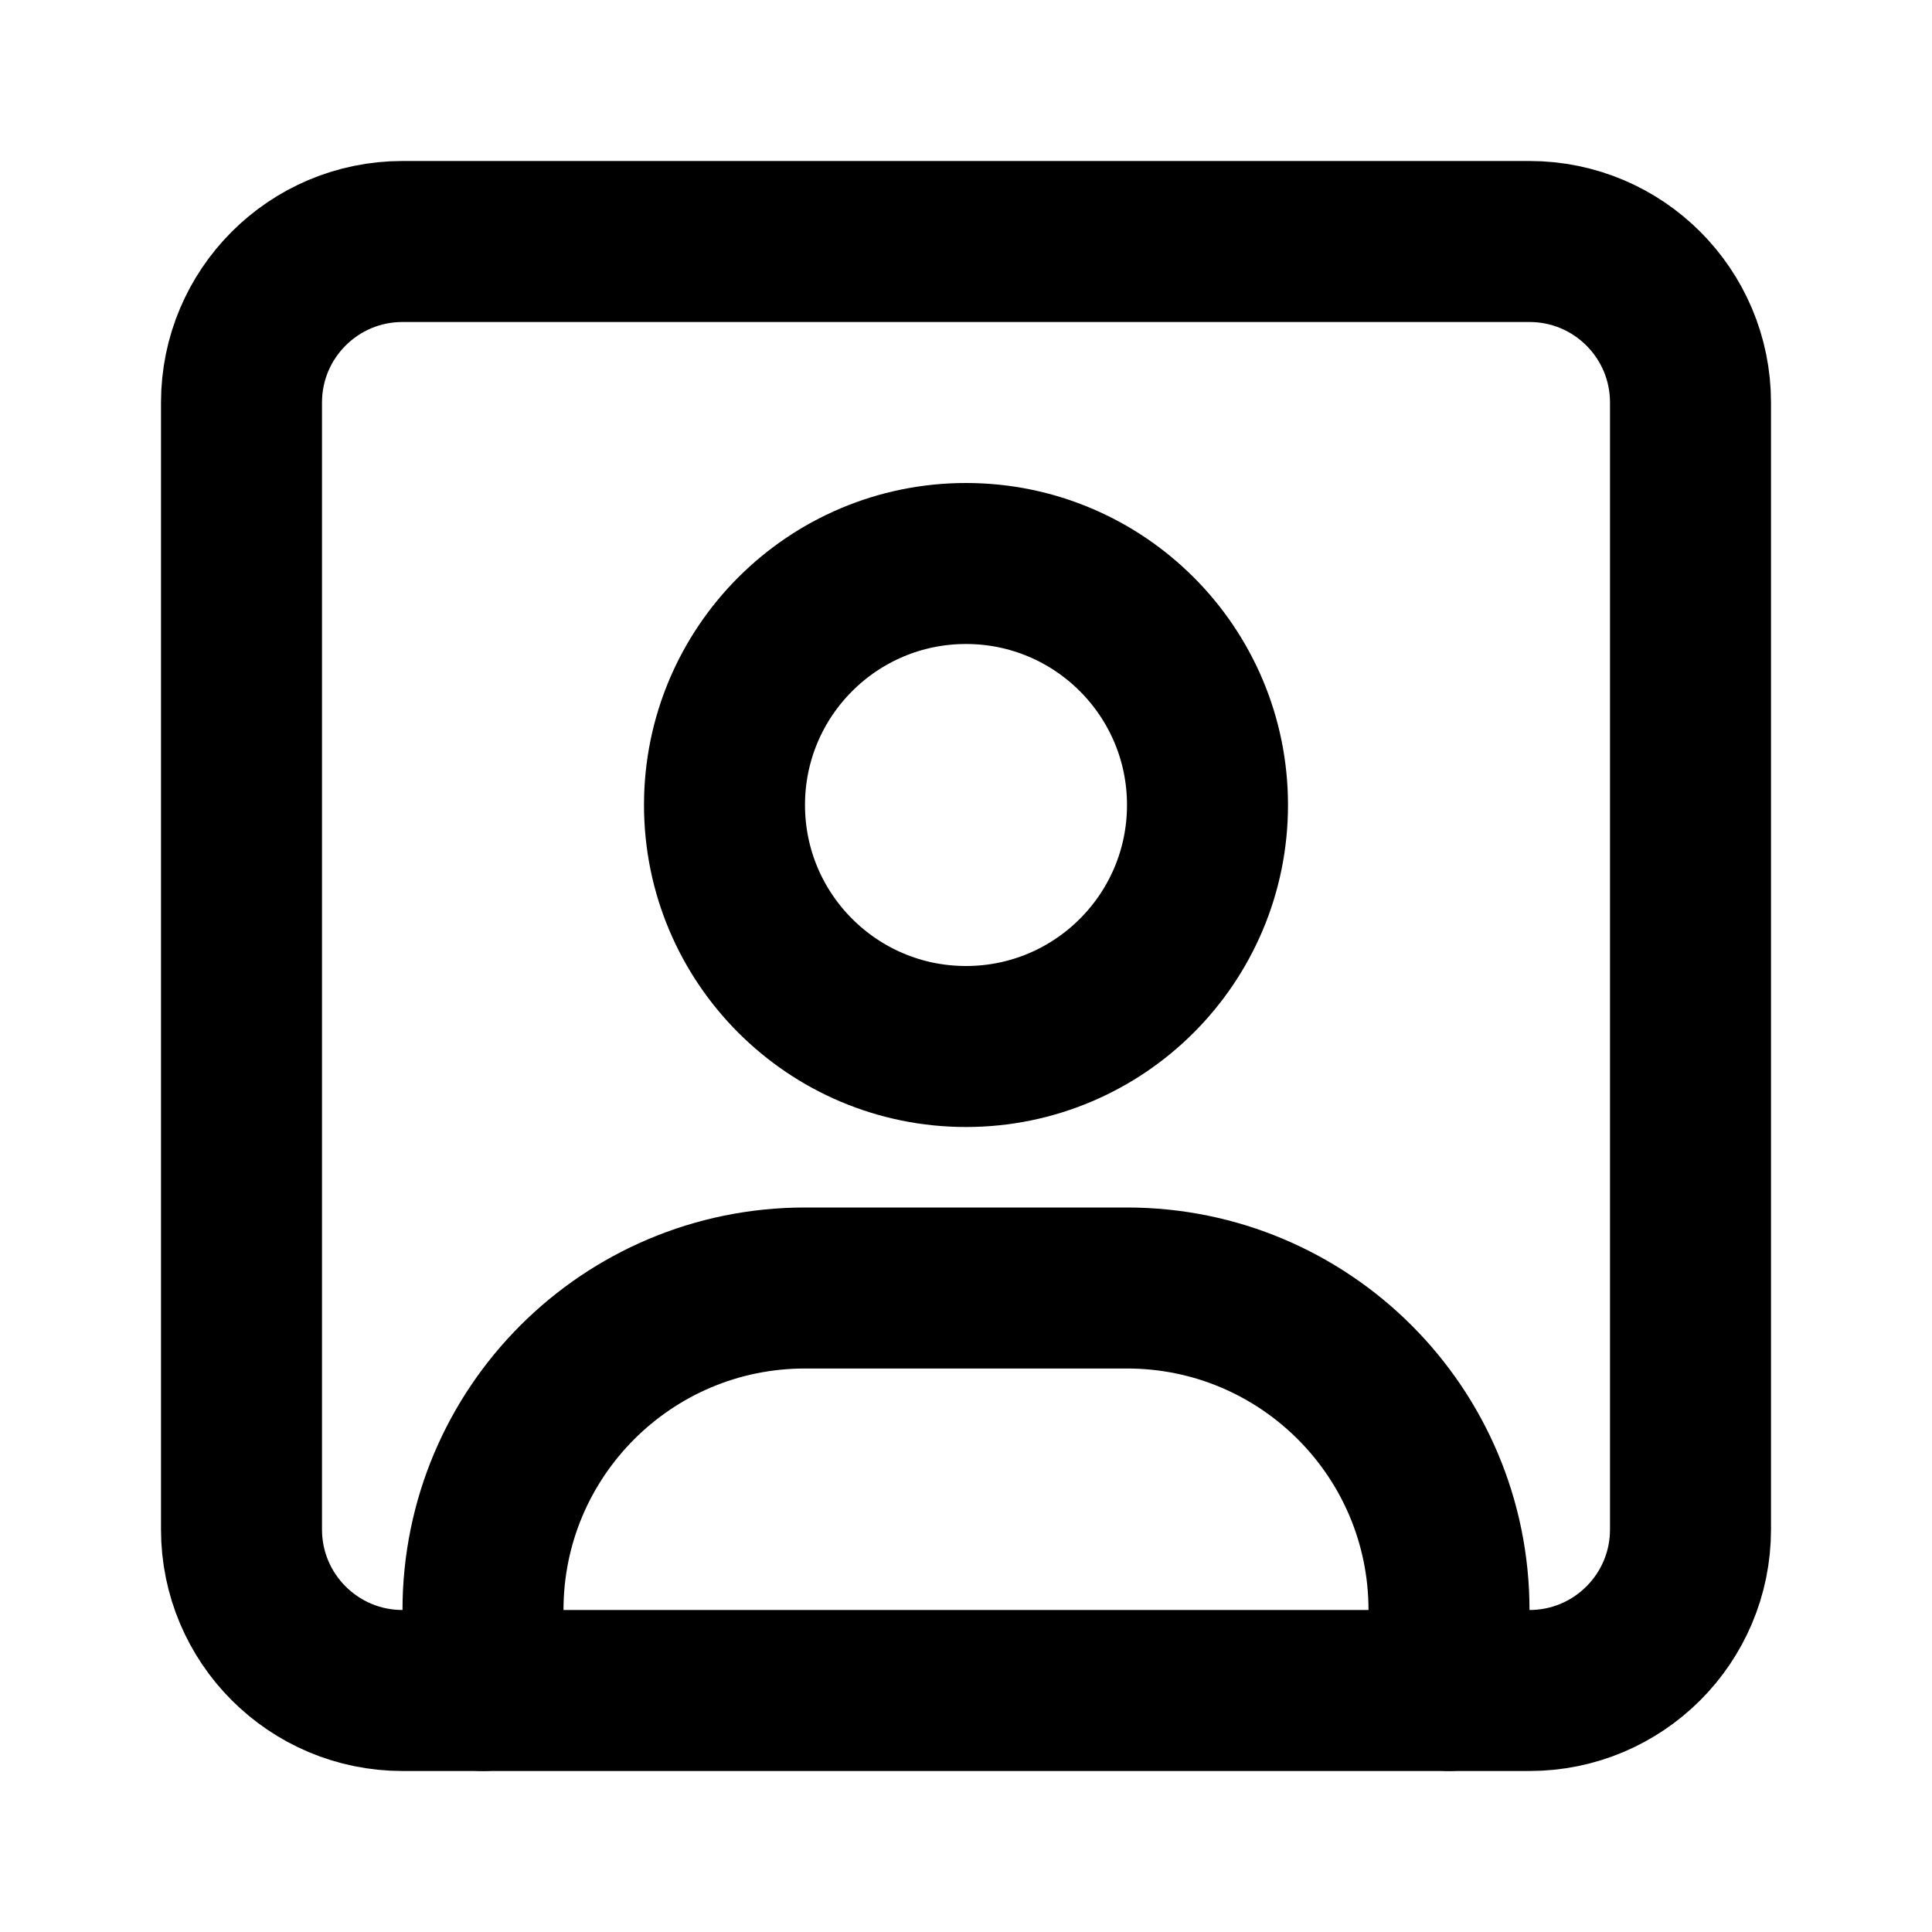
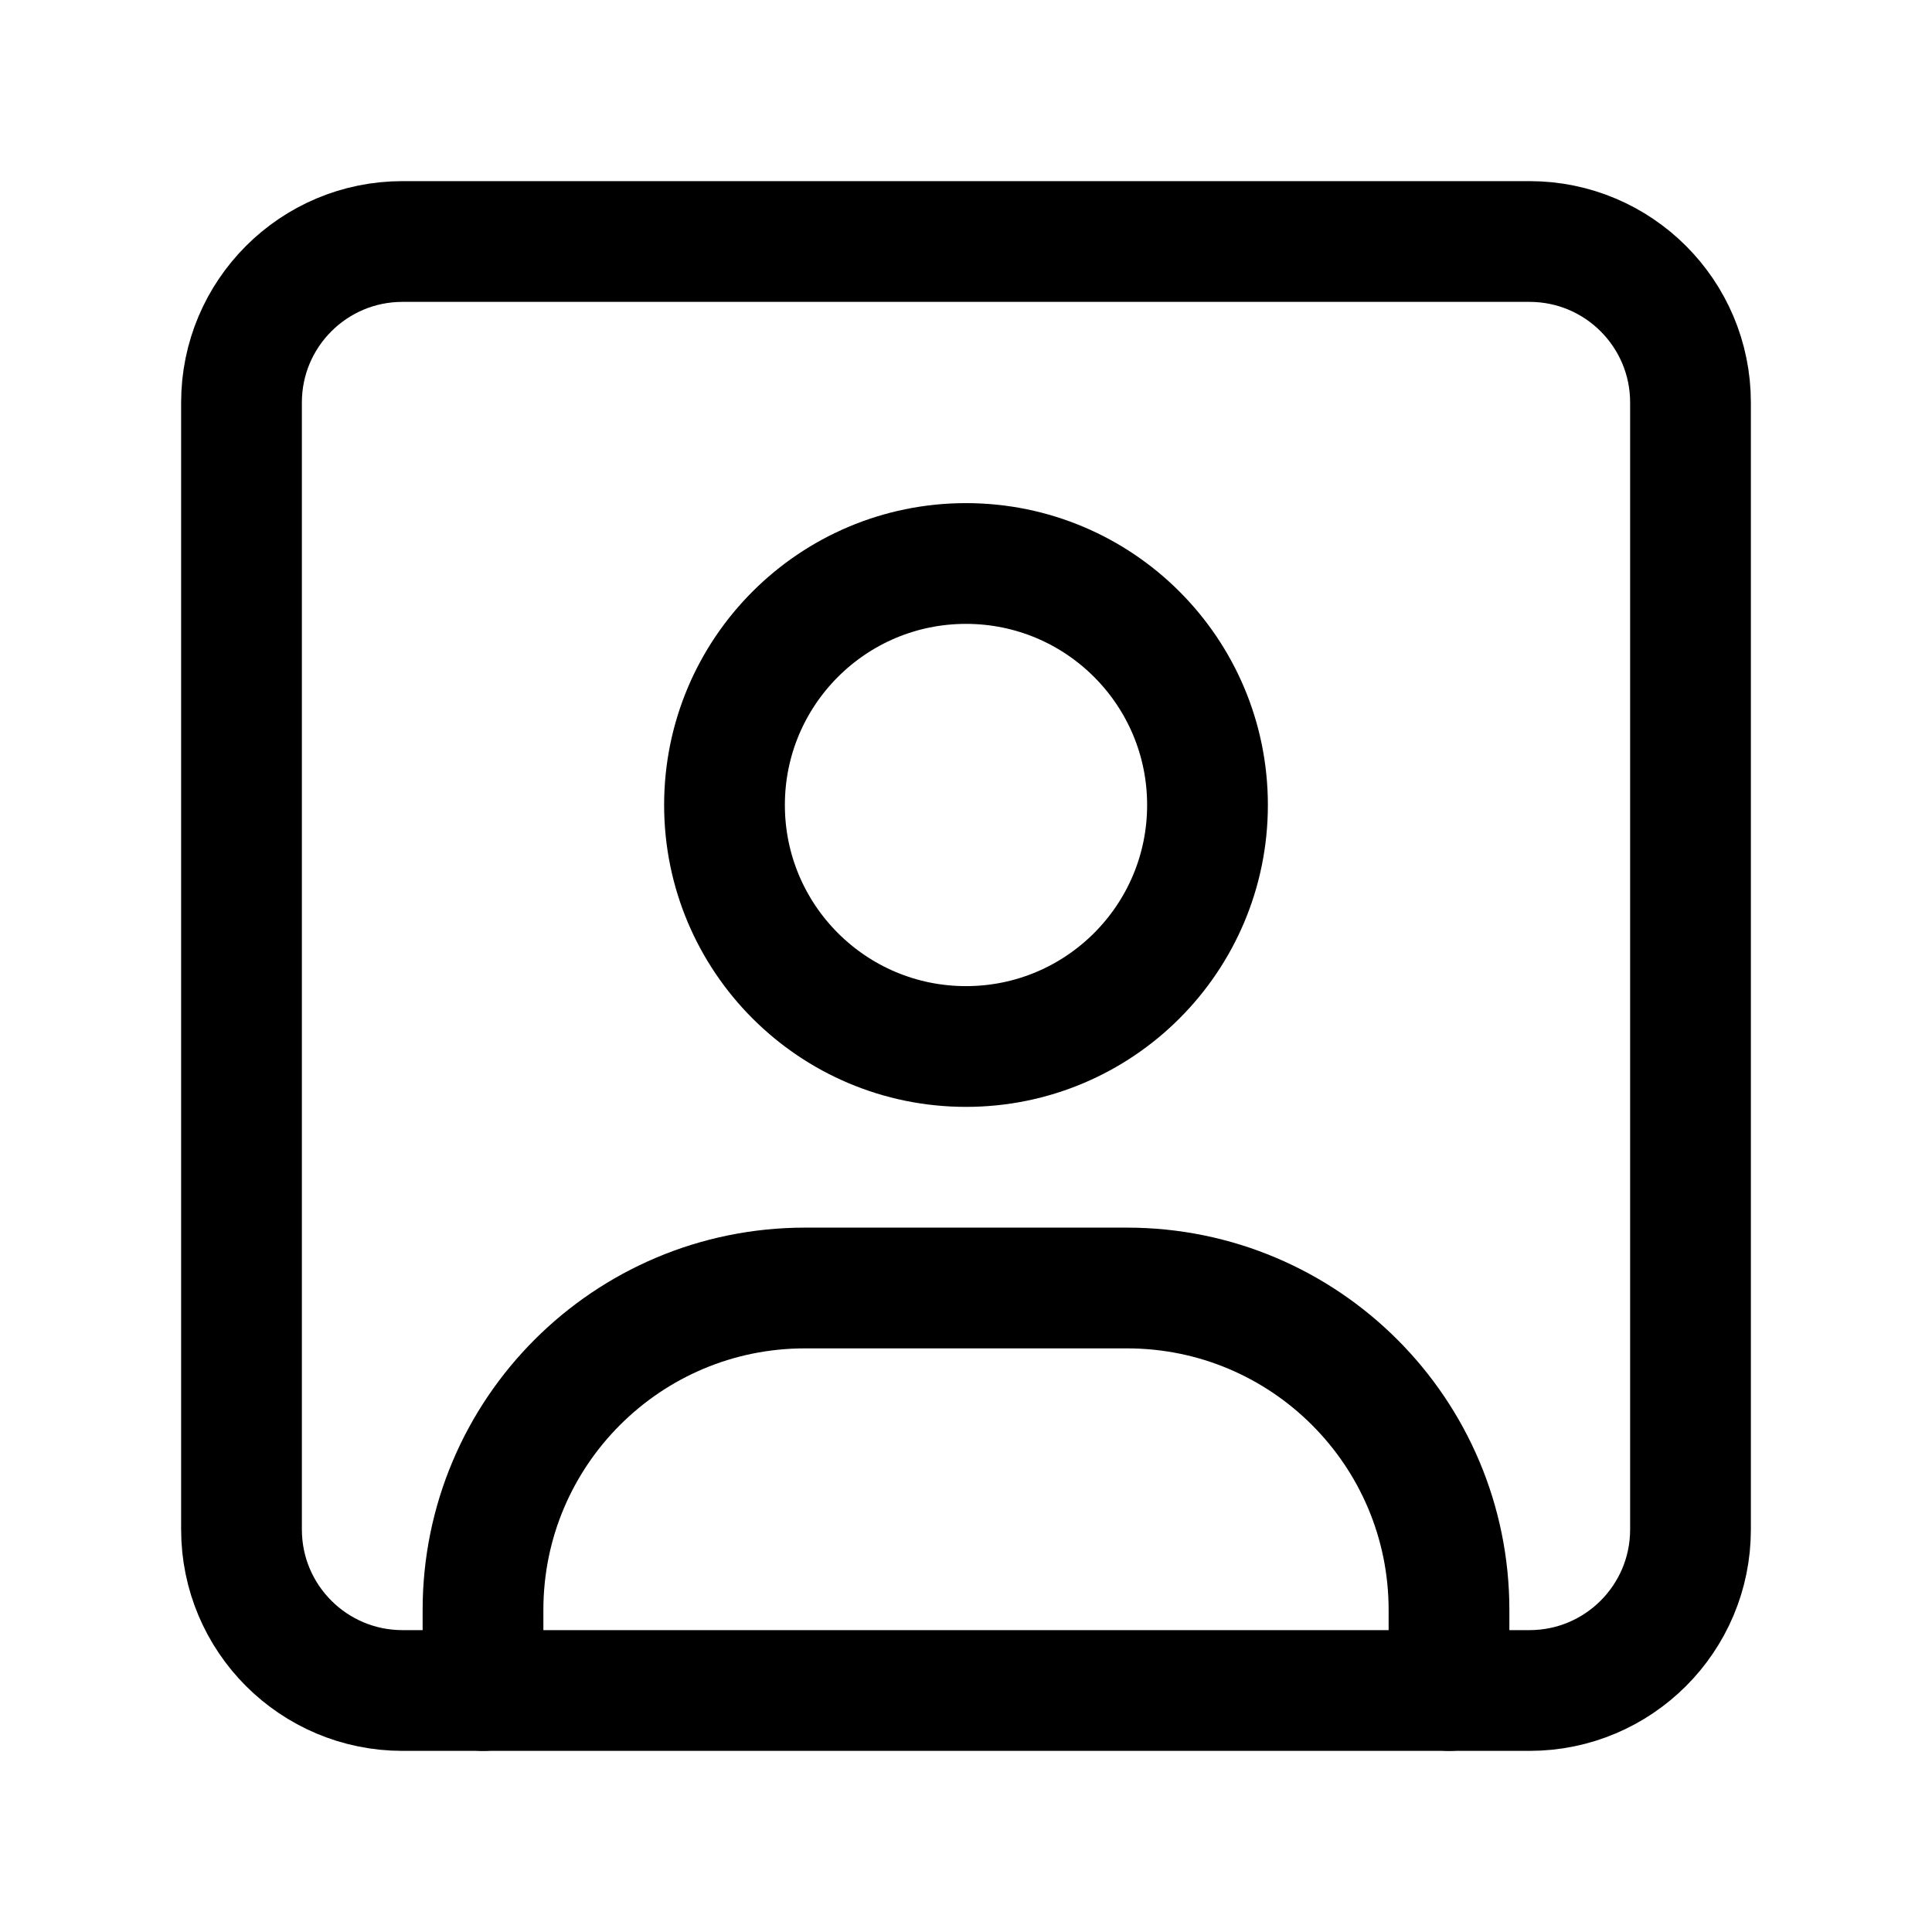
- <svg xmlns="http://www.w3.org/2000/svg" class="icon icon-tabler icon-tabler-user-square" width="24" height="24" viewBox="0 0 24 24" stroke-width="2" stroke="currentColor" fill="none" stroke-linecap="round" stroke-linejoin="round">
+ <svg xmlns="http://www.w3.org/2000/svg" class="icon icon-tabler icon-tabler-user-square" width="24" height="24" viewBox="0 0 24 24" stroke-width="1.5" stroke="currentColor" fill="none" stroke-linecap="round" stroke-linejoin="round">
  <path stroke="none" d="M0 0h24v24H0z" fill="none" />
  <path d="M9 10a3 3 0 1 0 6 0a3 3 0 0 0 -6 0" />
  <path d="M6 21v-1a4 4 0 0 1 4 -4h4a4 4 0 0 1 4 4v1" />
  <path d="M3 5a2 2 0 0 1 2 -2h14a2 2 0 0 1 2 2v14a2 2 0 0 1 -2 2h-14a2 2 0 0 1 -2 -2v-14z" />
</svg>
